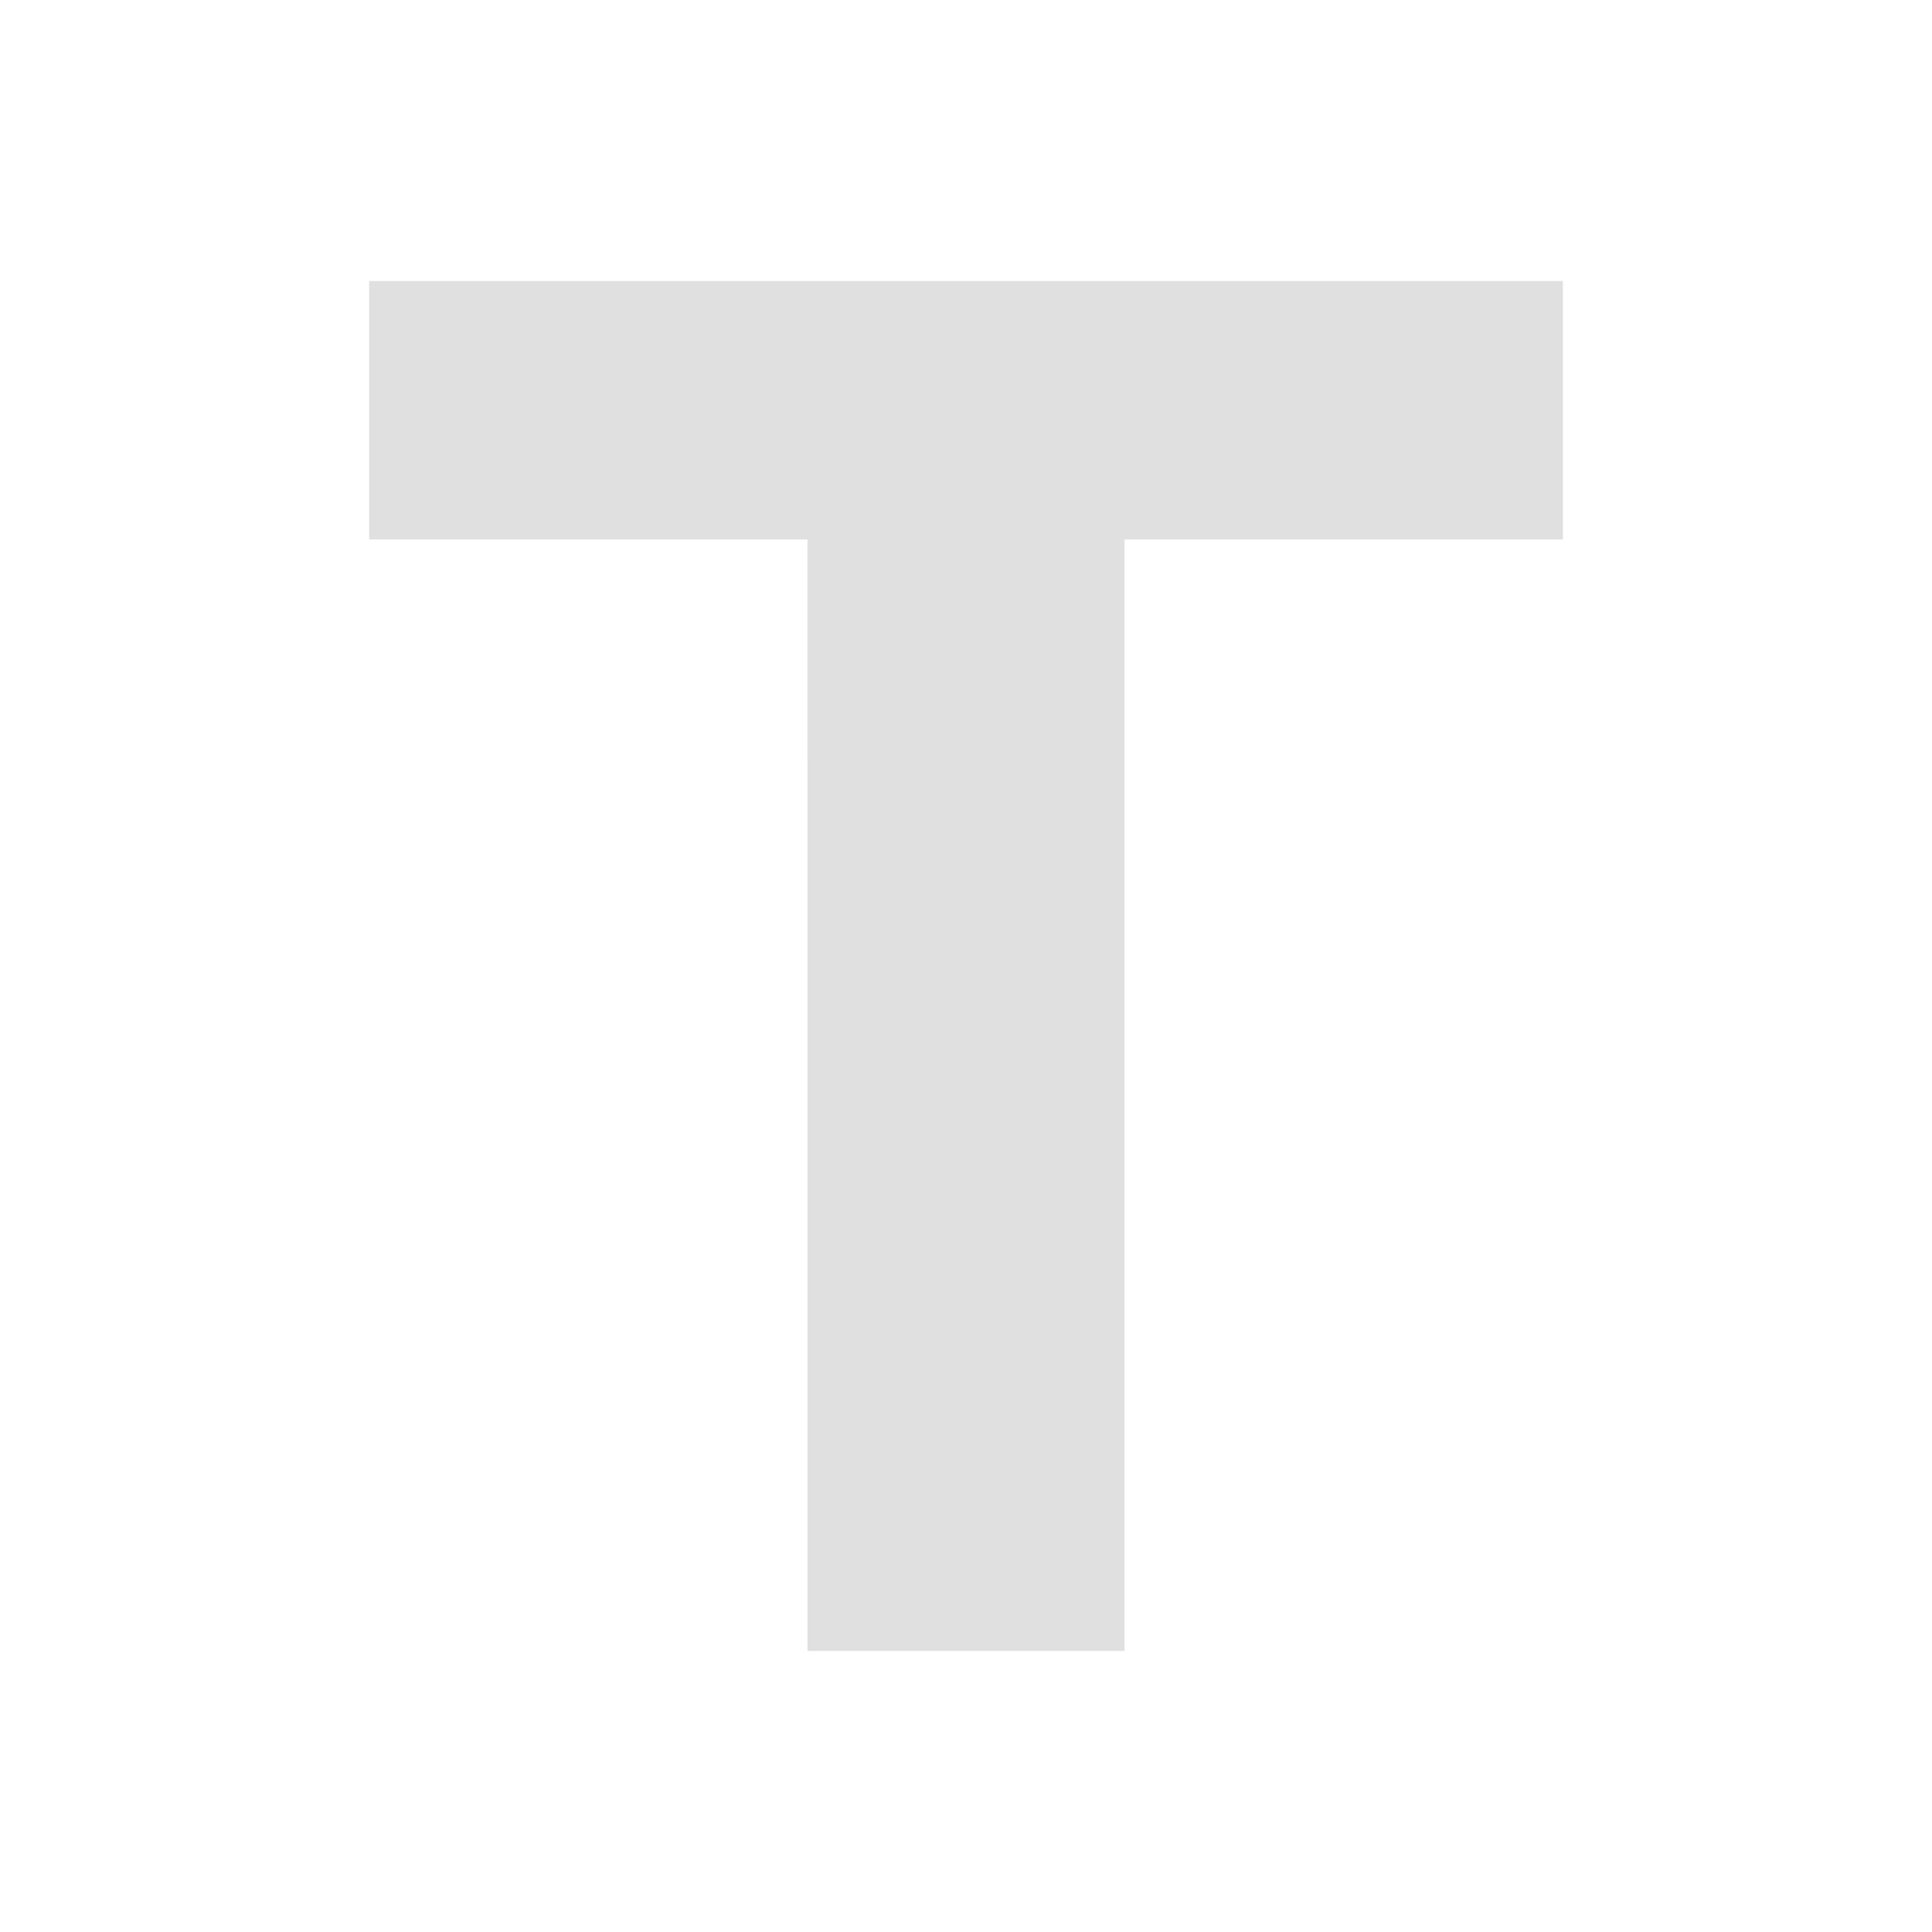
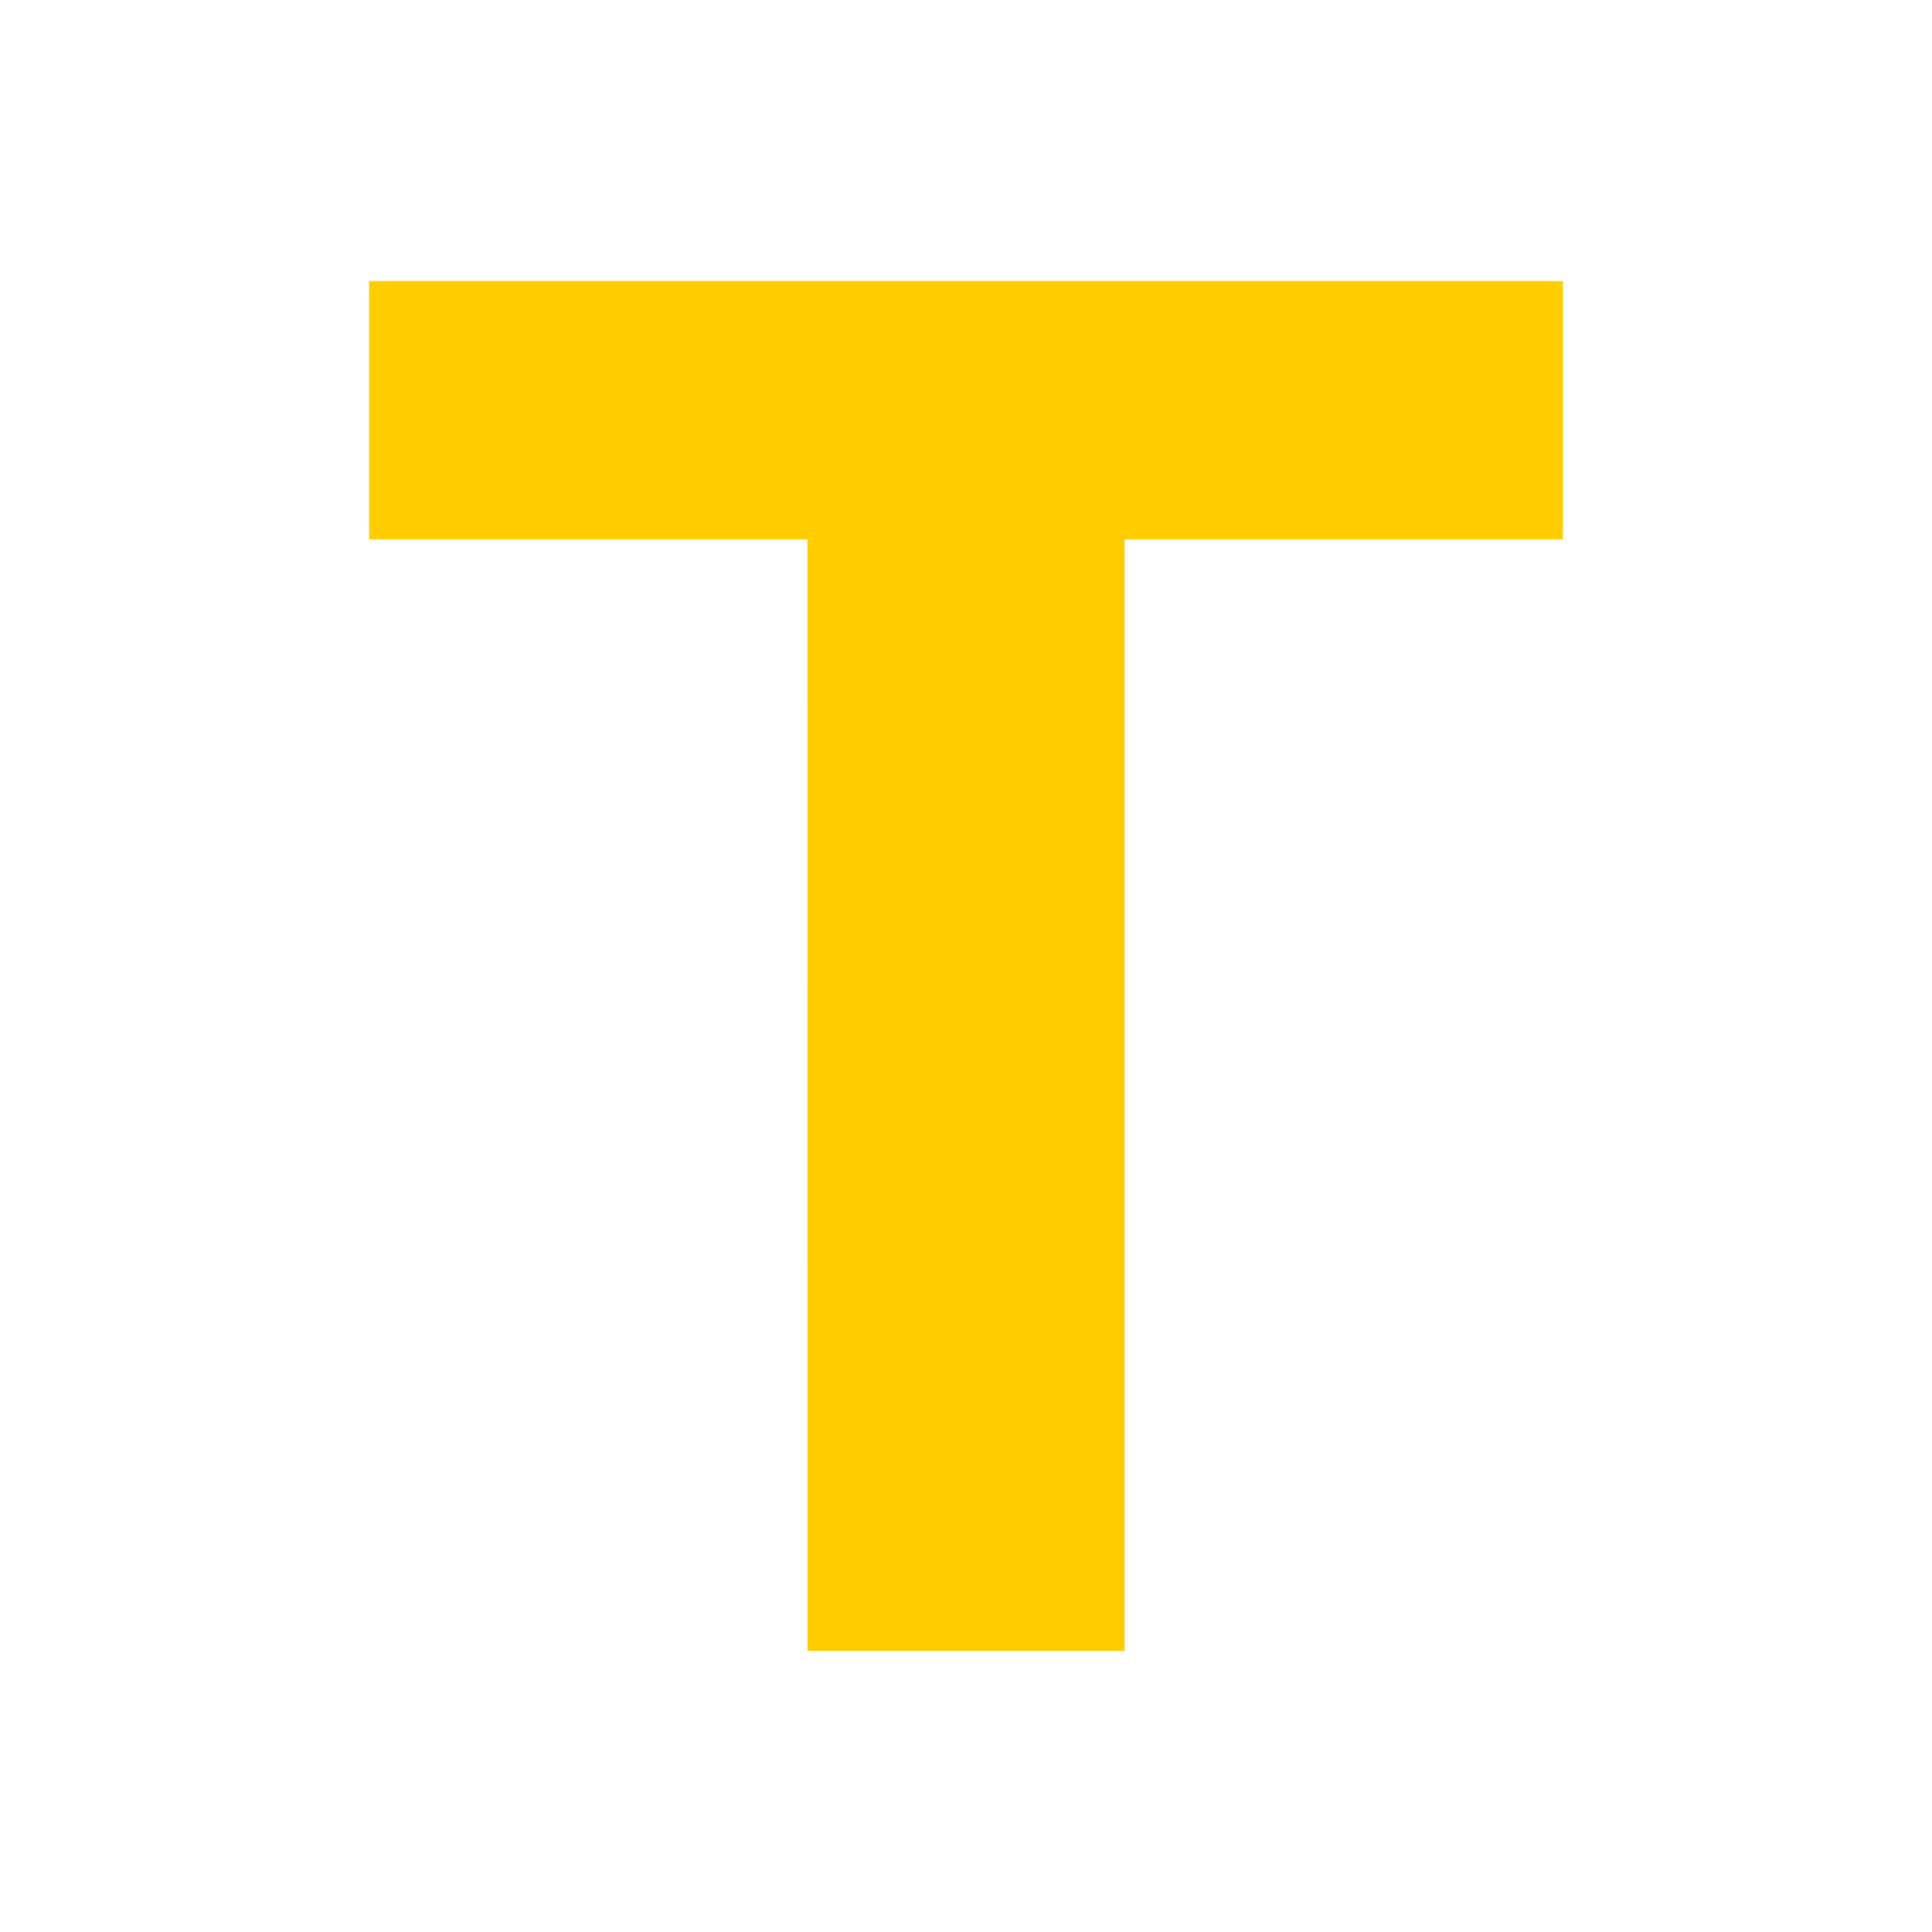
- <svg xmlns="http://www.w3.org/2000/svg" width="32" height="32" version="1.1" viewBox="0 0 32 32" id="svg6">
+ <svg xmlns="http://www.w3.org/2000/svg" width="16" height="16" version="1.1" viewBox="0 0 16 16" id="svg6">
  <defs id="defs10" />
  <rect style="opacity:1;fill:#e0e0e0;fill-opacity:1;stroke:none;stroke-width:3.78;stroke-linejoin:miter;stroke-miterlimit:4;stroke-dasharray:none;stroke-opacity:1" id="rect836" width="3.26" height="3.26" x="-4.486" y="-9.02" />
  <rect y="-9.02" x="-1.226" height="3.26" width="3.26" id="rect838" style="opacity:1;fill:#a5b7f3;fill-opacity:1;stroke:none;stroke-width:3.78;stroke-linejoin:miter;stroke-miterlimit:4;stroke-dasharray:none;stroke-opacity:1" />
  <rect style="opacity:1;fill:#fc9c9c;fill-opacity:1;stroke:none;stroke-width:3.78;stroke-linejoin:miter;stroke-miterlimit:4;stroke-dasharray:none;stroke-opacity:1" id="rect840" width="3.26" height="3.26" x="2.034" y="-9.02" />
  <rect y="-9.02" x="5.294" height="3.26" width="3.26" id="rect842" style="opacity:1;fill:#a5efac;fill-opacity:1;stroke:none;stroke-width:3.78;stroke-linejoin:miter;stroke-miterlimit:4;stroke-dasharray:none;stroke-opacity:1" />
-   <g aria-label="T" id="text836" style="font-style:normal;font-weight:normal;font-size:32.414px;line-height:1.25;font-family:sans-serif;letter-spacing:0px;word-spacing:0px;fill:#e0e0e0;fill-opacity:1;stroke:none;stroke-width:1">
-     <path d="M 13.374,8.934 H 6.114 V 4.655 H 25.886 V 8.934 H 18.626 V 27.345 h -5.251 z" style="font-style:normal;font-variant:normal;font-weight:bold;font-stretch:normal;font-family:Montserrat;-inkscape-font-specification:'Montserrat Bold';fill:#e0e0e0;fill-opacity:1;stroke-width:1" id="path835" />
+   <g aria-label="T" id="text836" style="font-style:normal;font-weight:normal;font-size:32.414px;line-height:1.25;font-family:sans-serif;letter-spacing:0px;word-spacing:0px;fill:#ffcc00;fill-opacity:1;stroke:none;stroke-width:2" transform="scale(0.5)">
+     <path d="M 13.374,8.934 H 6.114 V 4.655 H 25.886 V 8.934 H 18.626 V 27.345 h -5.251 z" style="font-style:normal;font-variant:normal;font-weight:bold;font-stretch:normal;font-family:Montserrat;-inkscape-font-specification:'Montserrat Bold';fill:#ffcc00;fill-opacity:1;stroke-width:2" id="path835" />
  </g>
</svg>
